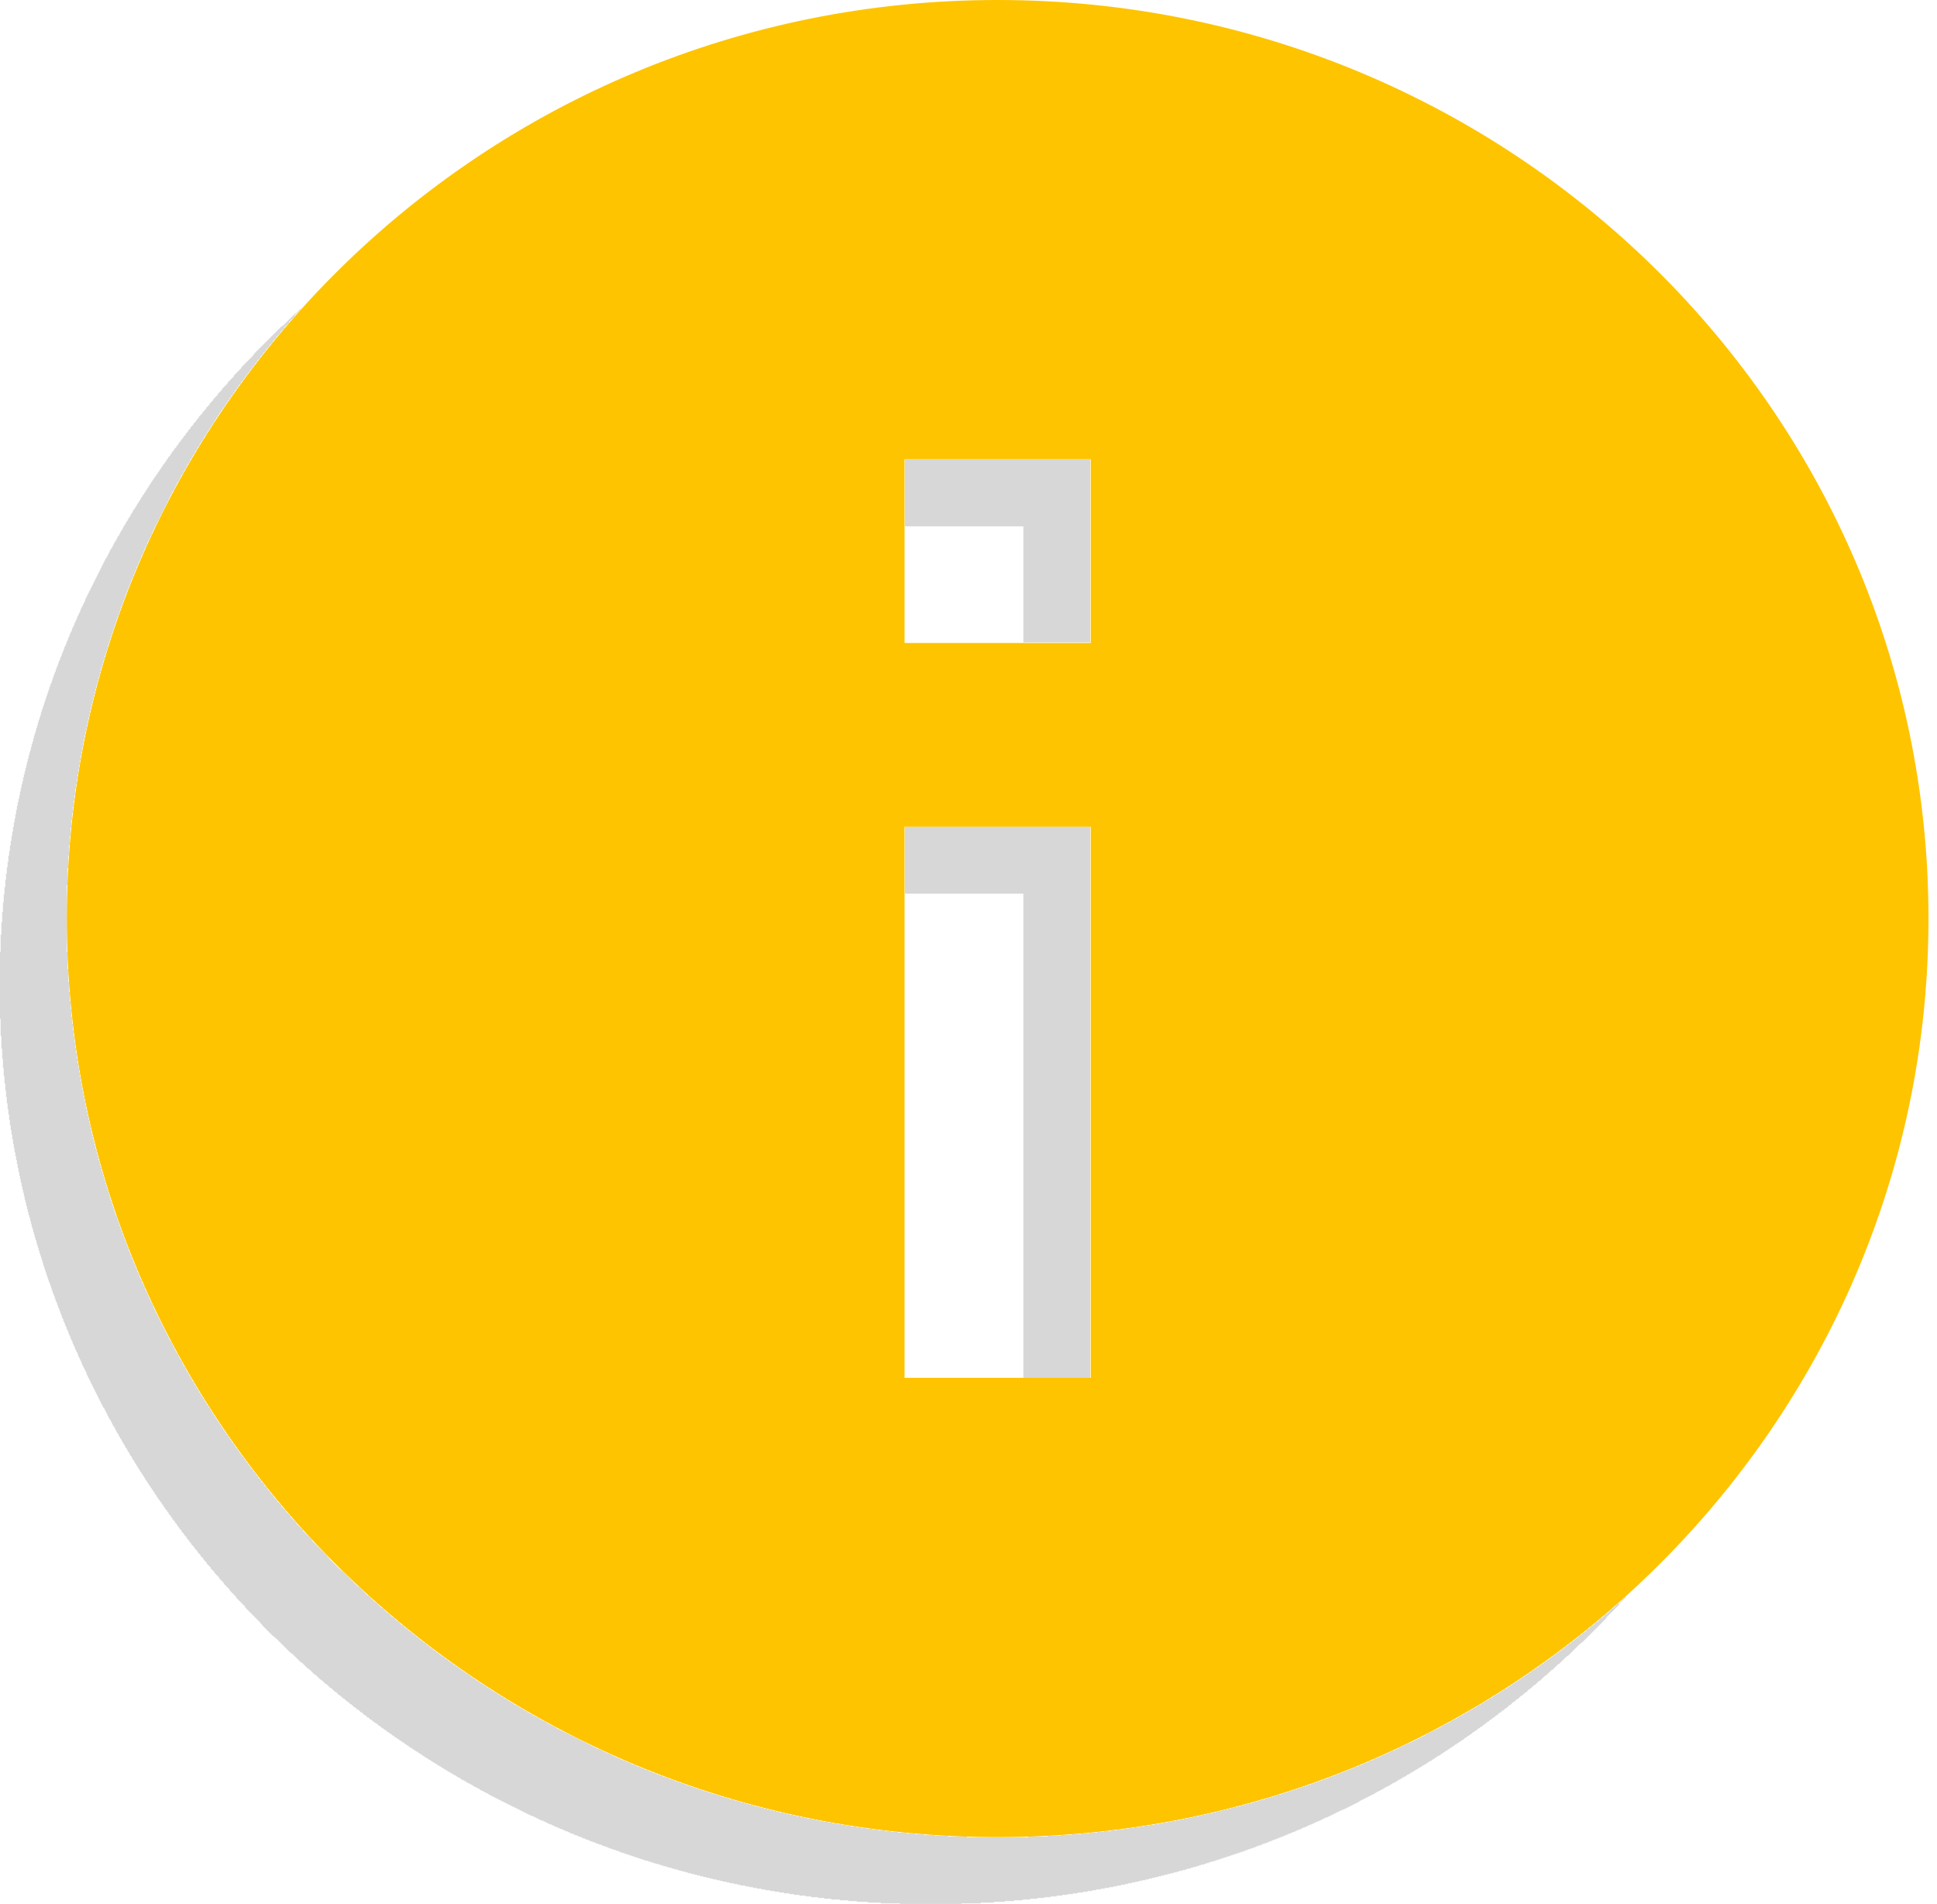
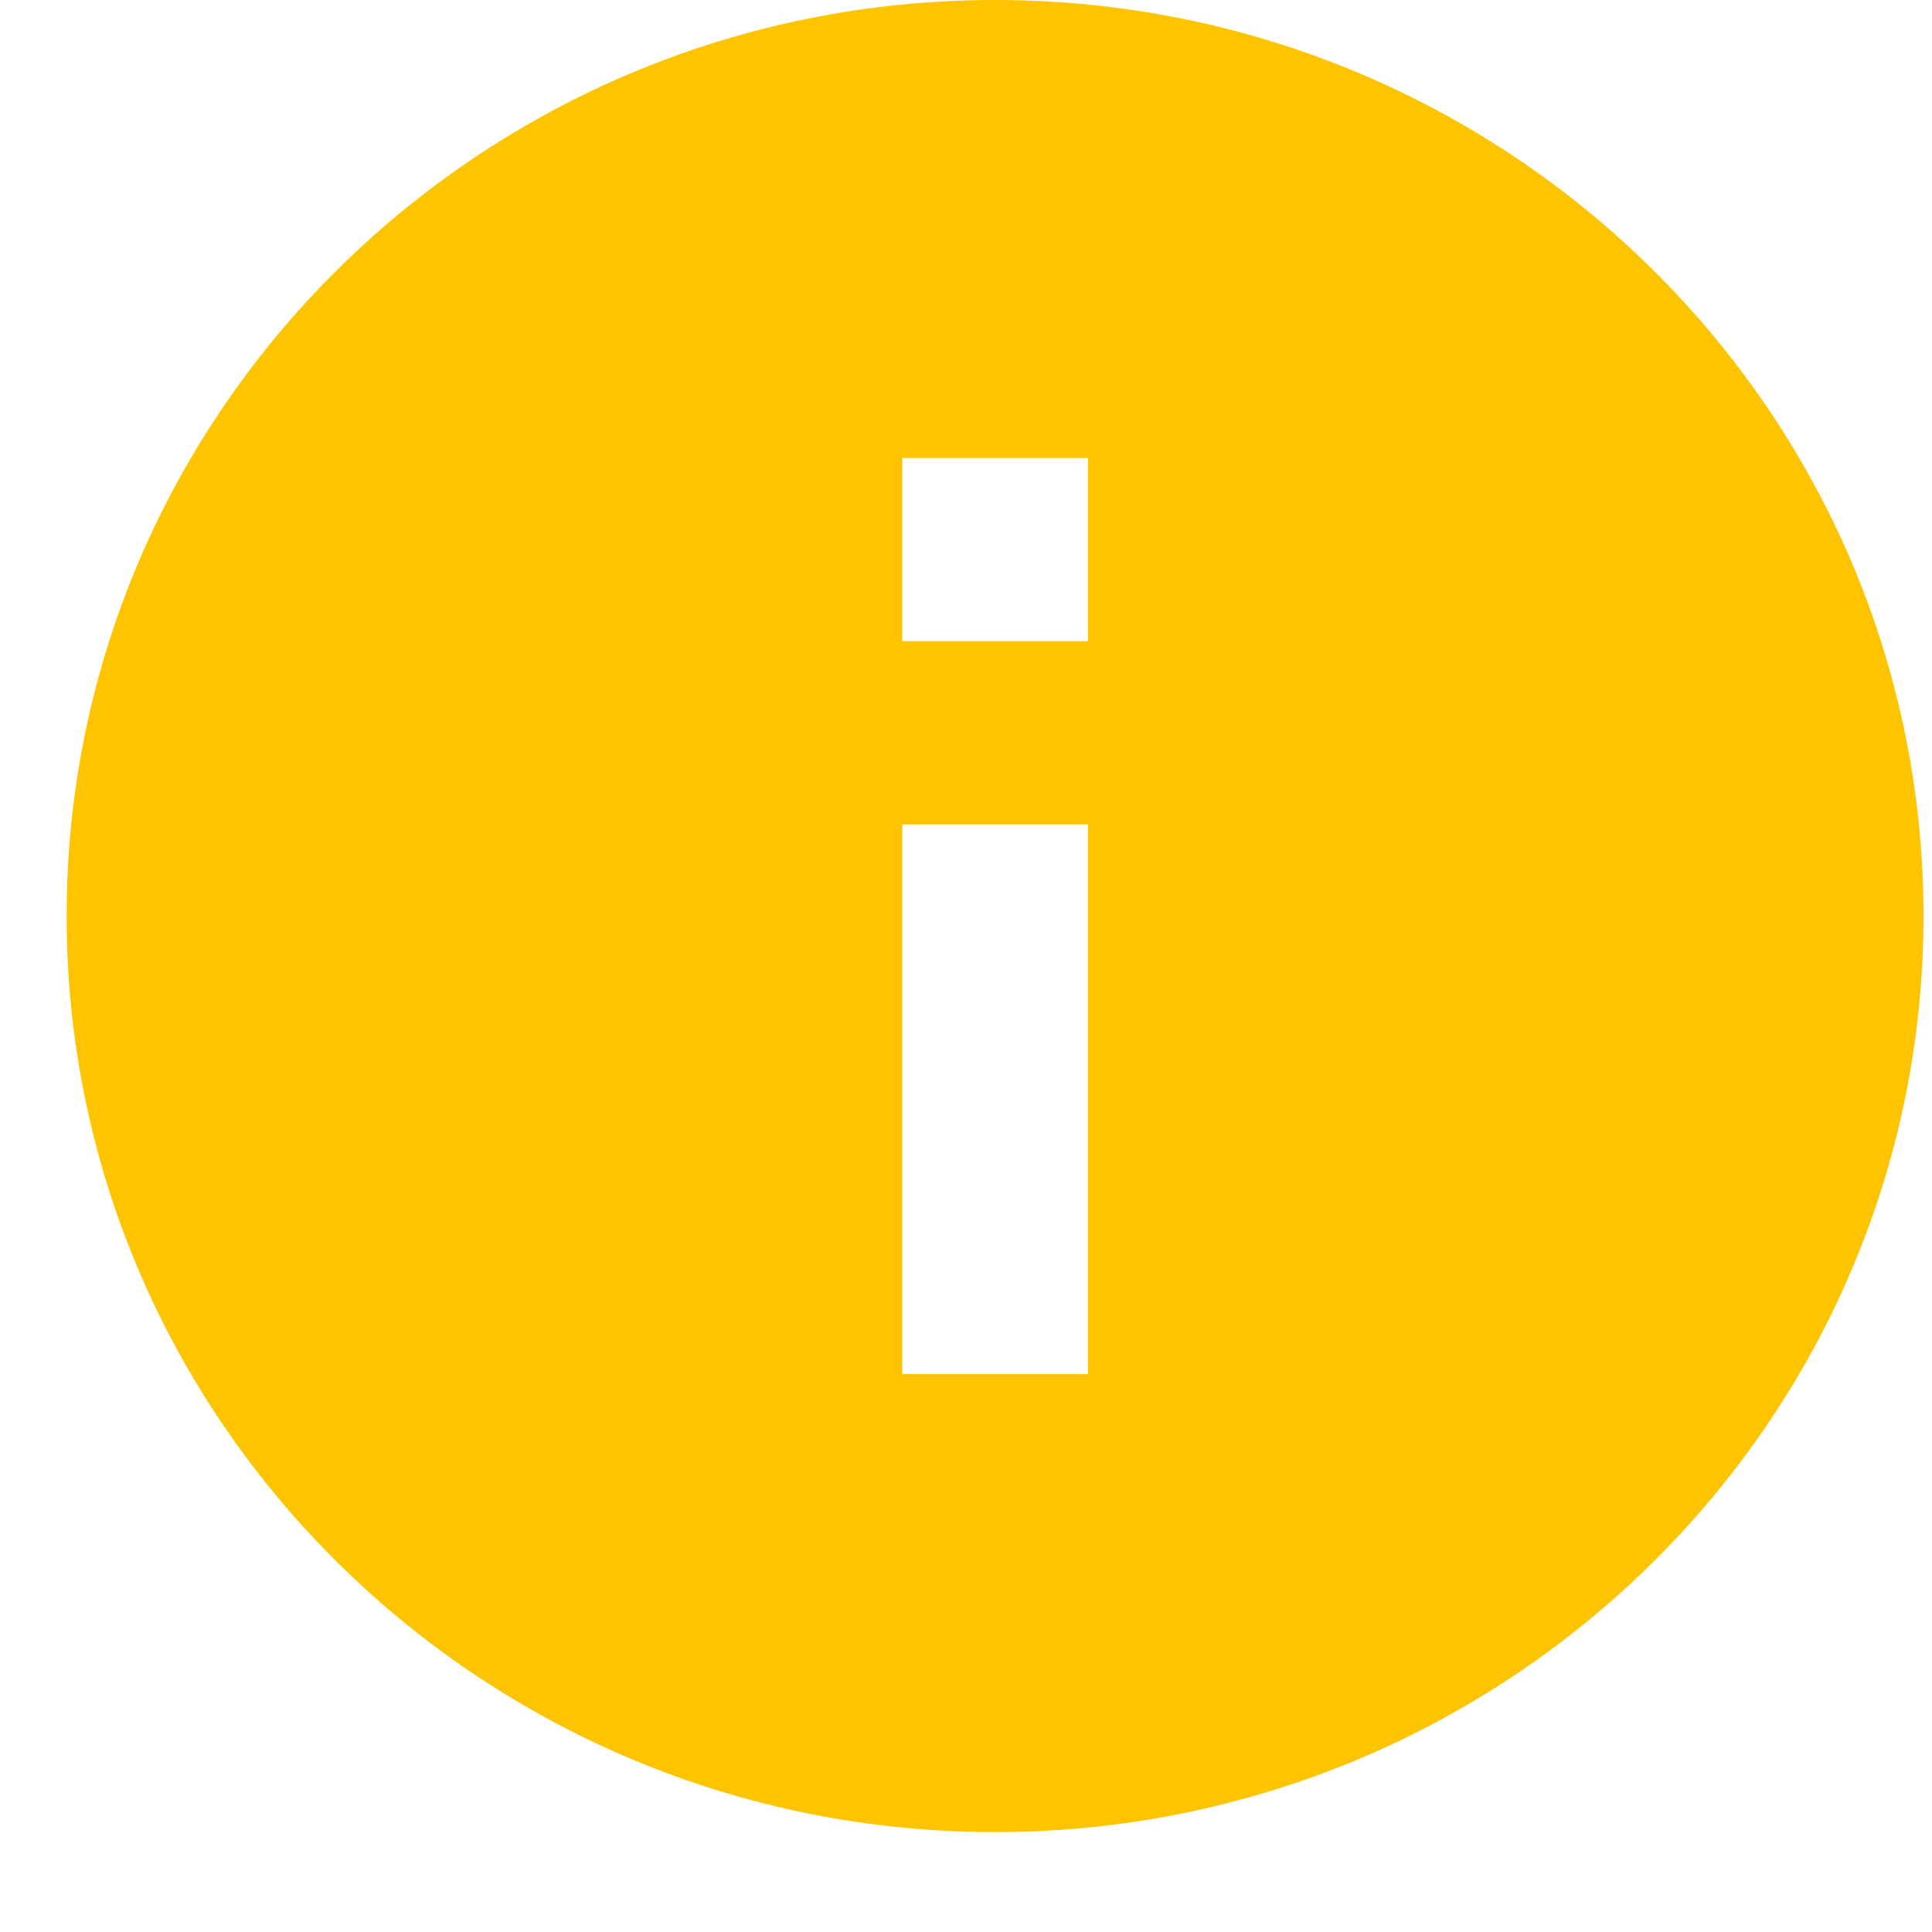
- <svg xmlns="http://www.w3.org/2000/svg" width="58" height="57" viewBox="0 0 58 57" fill="none">
-   <g filter="url(#filter0_d_100_787)">
-     <path d="M29.872 0C14.487 0 2 12.32 2 27.5C2 42.68 14.487 55 29.872 55C45.258 55 57.745 42.68 57.745 27.5C57.745 12.32 45.258 0 29.872 0ZM32.66 41.25H27.085V24.75H32.66V41.25ZM32.66 19.25H27.085V13.75H32.66V19.25Z" fill="#FEC400" />
-   </g>
-   <defs>
-     <filter id="filter0_d_100_787" x="0" y="0" width="57.745" height="57" filterUnits="userSpaceOnUse" color-interpolation-filters="sRGB">
-       <feFlood flood-opacity="0" result="BackgroundImageFix" />
-       <feColorMatrix in="SourceAlpha" type="matrix" values="0 0 0 0 0 0 0 0 0 0 0 0 0 0 0 0 0 0 127 0" result="hardAlpha" />
-       <feOffset dx="-2" dy="2" />
-       <feComposite in2="hardAlpha" operator="out" />
-       <feColorMatrix type="matrix" values="0 0 0 0 0.338 0 0 0 0 0.338 0 0 0 0 0.338 0 0 0 0.24 0" />
-       <feBlend mode="normal" in2="BackgroundImageFix" result="effect1_dropShadow_100_787" />
-       <feBlend mode="normal" in="SourceGraphic" in2="effect1_dropShadow_100_787" result="shape" />
-     </filter>
-   </defs>
+ <svg xmlns="http://www.w3.org/2000/svg" width="52" height="52" viewBox="0 0 58 58" fill="none">
+   <path d="M29.872 0C14.487 0 2 12.32 2 27.5C2 42.68 14.487 55 29.872 55C45.258 55 57.745 42.68 57.745 27.5C57.745 12.32 45.258 0 29.872 0ZM32.66 41.25H27.085V24.75H32.66V41.25ZM32.66 19.25H27.085V13.75H32.66V19.25Z" fill="#FEC400" />
</svg>
